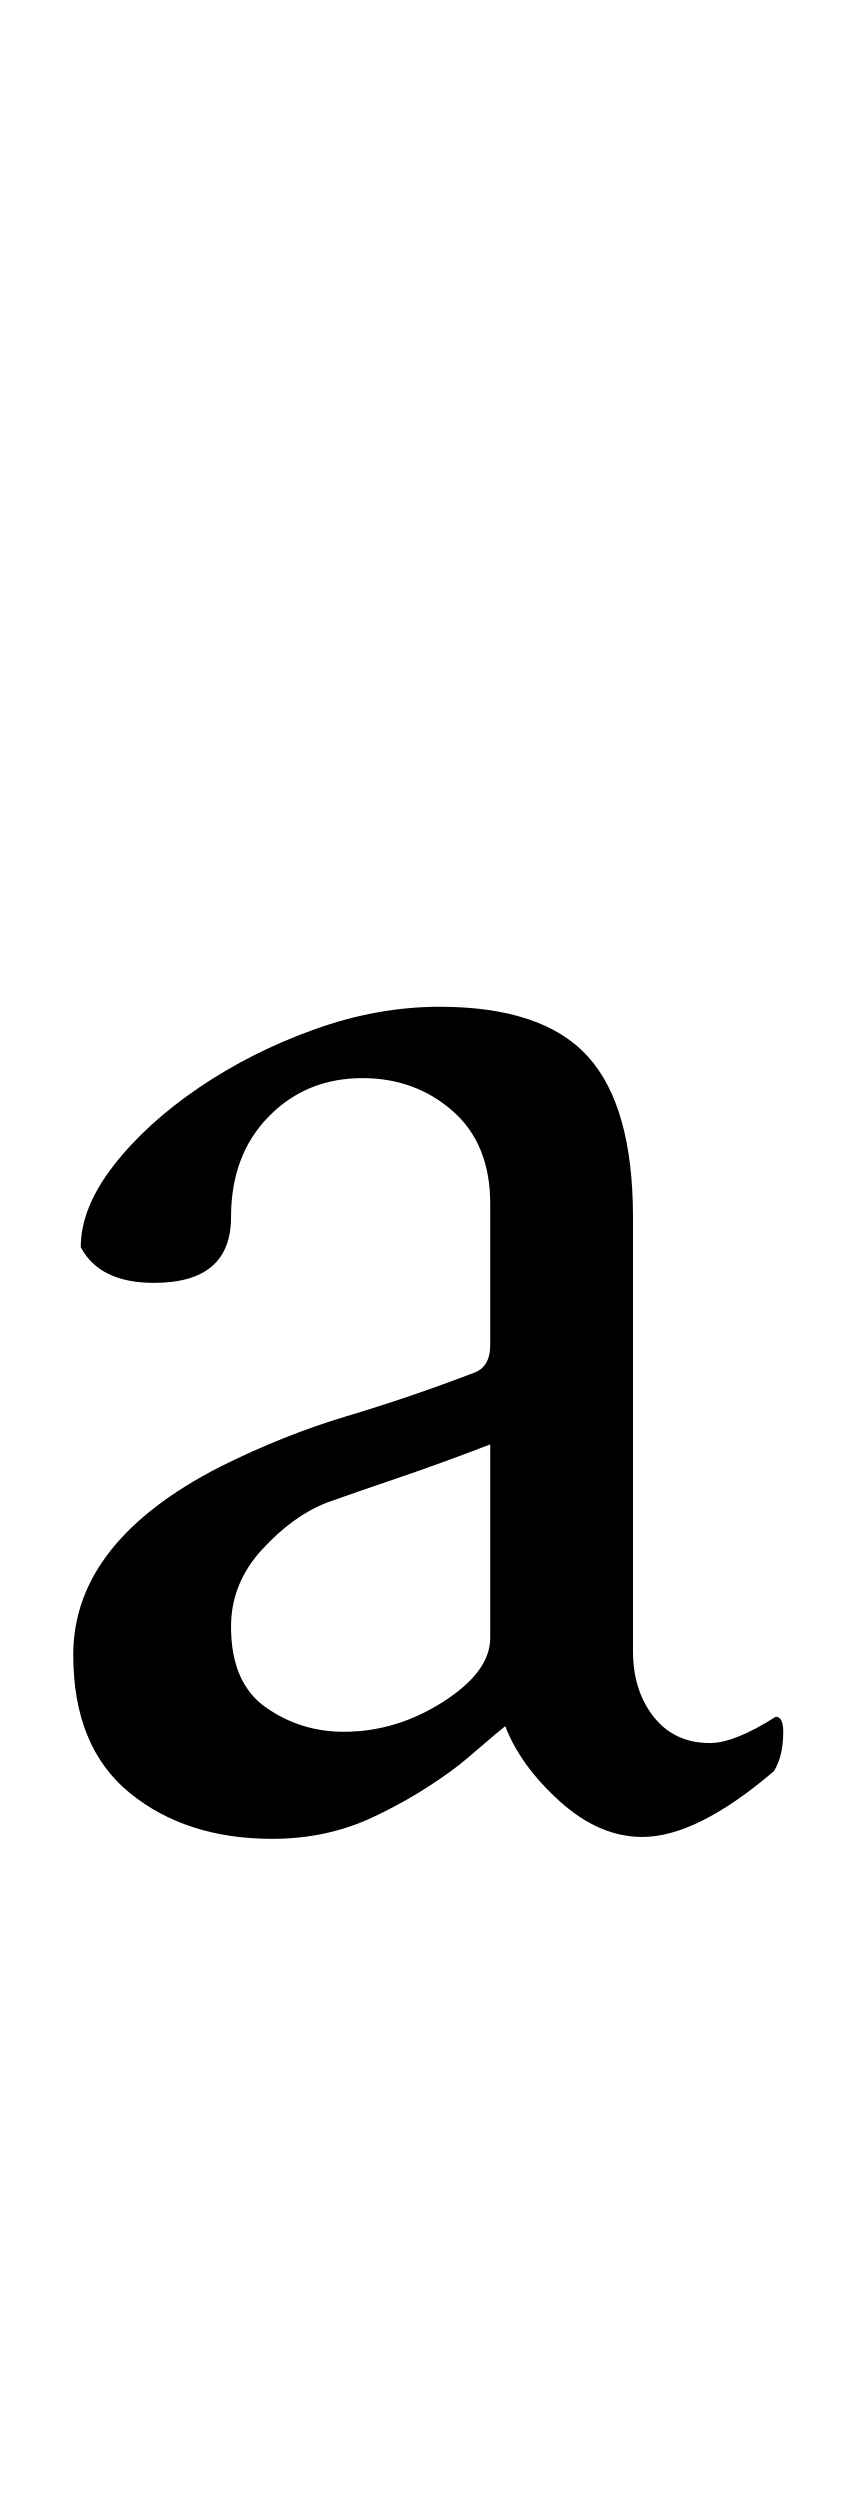
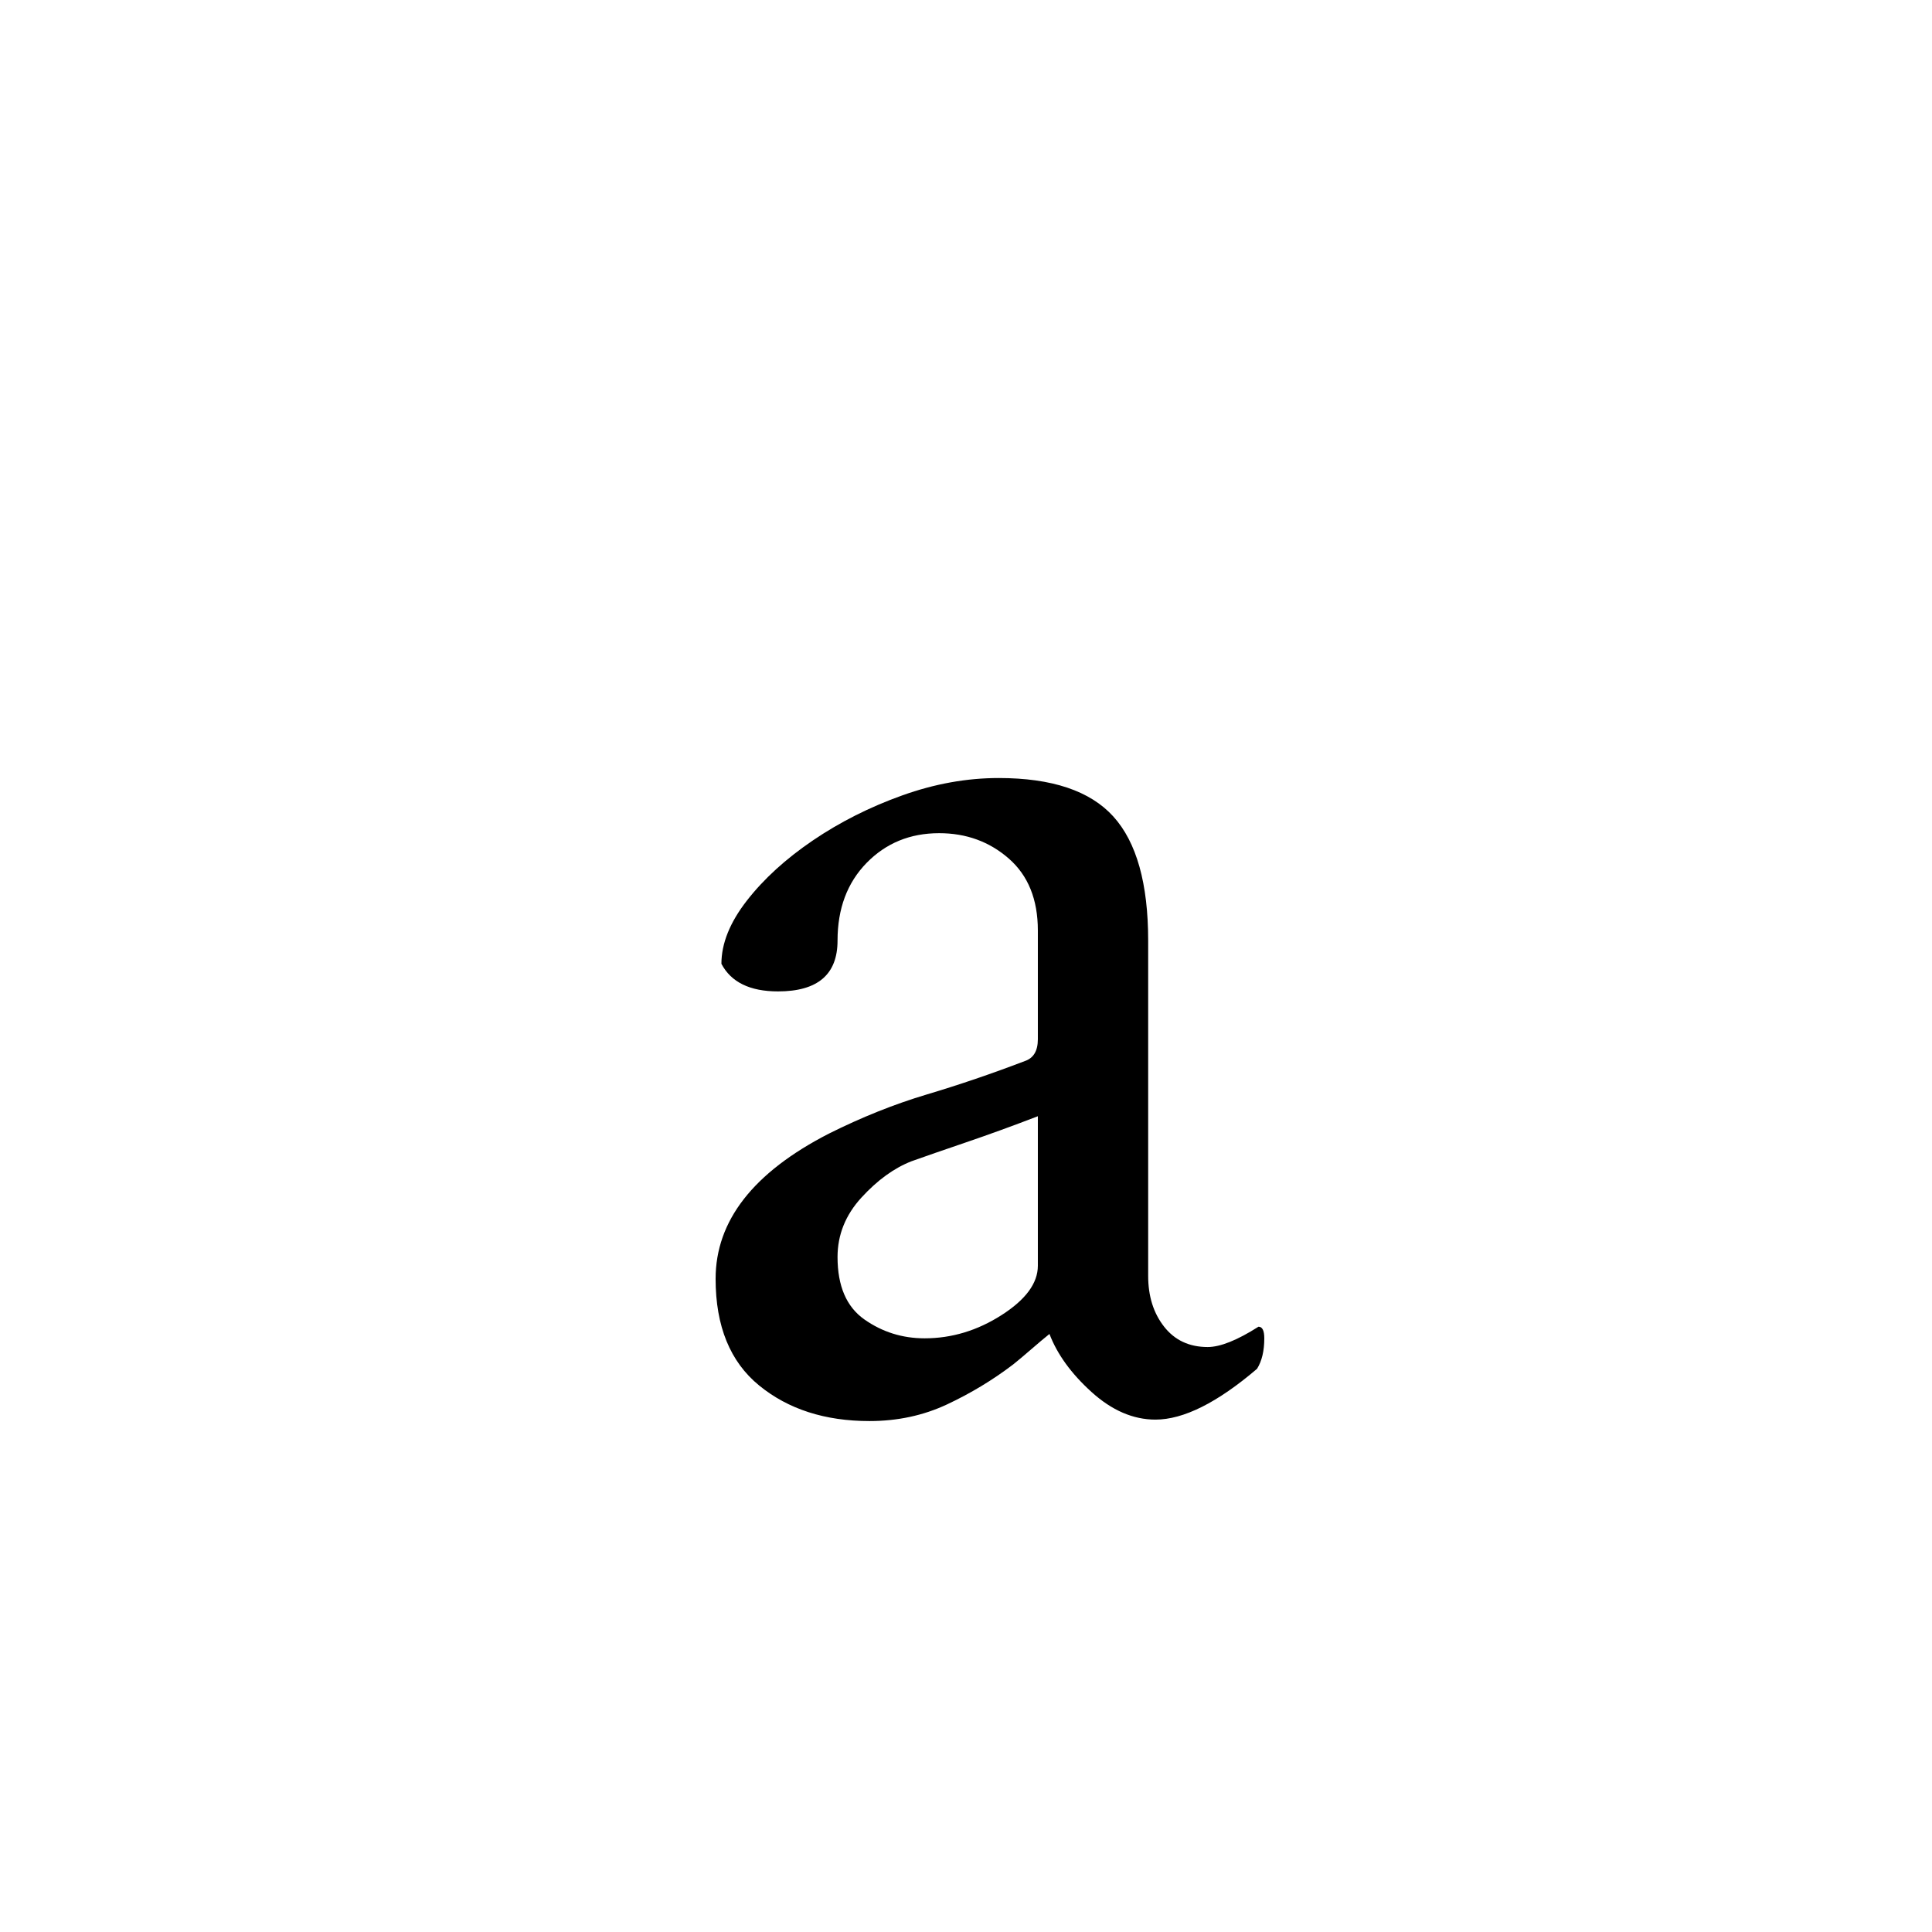
- <svg xmlns="http://www.w3.org/2000/svg" height="1331" width="456">
+ <svg xmlns="http://www.w3.org/2000/svg" height="1331" width="1331">
  <style>
path { fill: black; fill-rule: nonzero; }
</style>
-   <g transform="translate(0, 972) scale(1, -1)">
+   <g transform="translate(454, 972) scale(1, -1)">
    <path d="M145,-7 q-46,0,-76,24.5 q-30,24.5,-30,73.5 q0,60,78,100 q34,17,67.5,27 q33.5,10,67.5,23 q9,3,9,15 l0,75 q0,32,-20,49.5 q-20,17.5,-48,17.5 q-30,0,-50,-20.5 q-20,-20.5,-20,-53.5 q0,-35,-41,-35 q-29,0,-39,19 q0,21,17.5,43.5 q17.5,22.5,45.5,41.5 q28,19,61.5,31 q33.5,12,66.5,12 q55,0,79,-26.5 q24,-26.5,24,-85.5 l0,-231 q0,-21,11,-35 q11,-14,30,-14 q13,0,35,14 q4,0,4,-8 q0,-13,-5,-21 q-41,-35,-70,-35 q-23,0,-44,19 q-21,19,-29,40 q-5,-4,-12.5,-10.5 q-7.5,-6.5,-12.5,-10.5 q-21,-16,-45.5,-27.5 q-24.5,-11.5,-53.5,-11.5 z M183,50 q28,0,53,16 q25,16,25,34 l0,103 q-26,-10,-49.5,-18 q-23.5,-8,-37.5,-13 q-18,-7,-34.5,-25 q-16.5,-18,-16.5,-41 q0,-30,18.5,-43 q18.5,-13,41.5,-13 z" />
  </g>
</svg>
